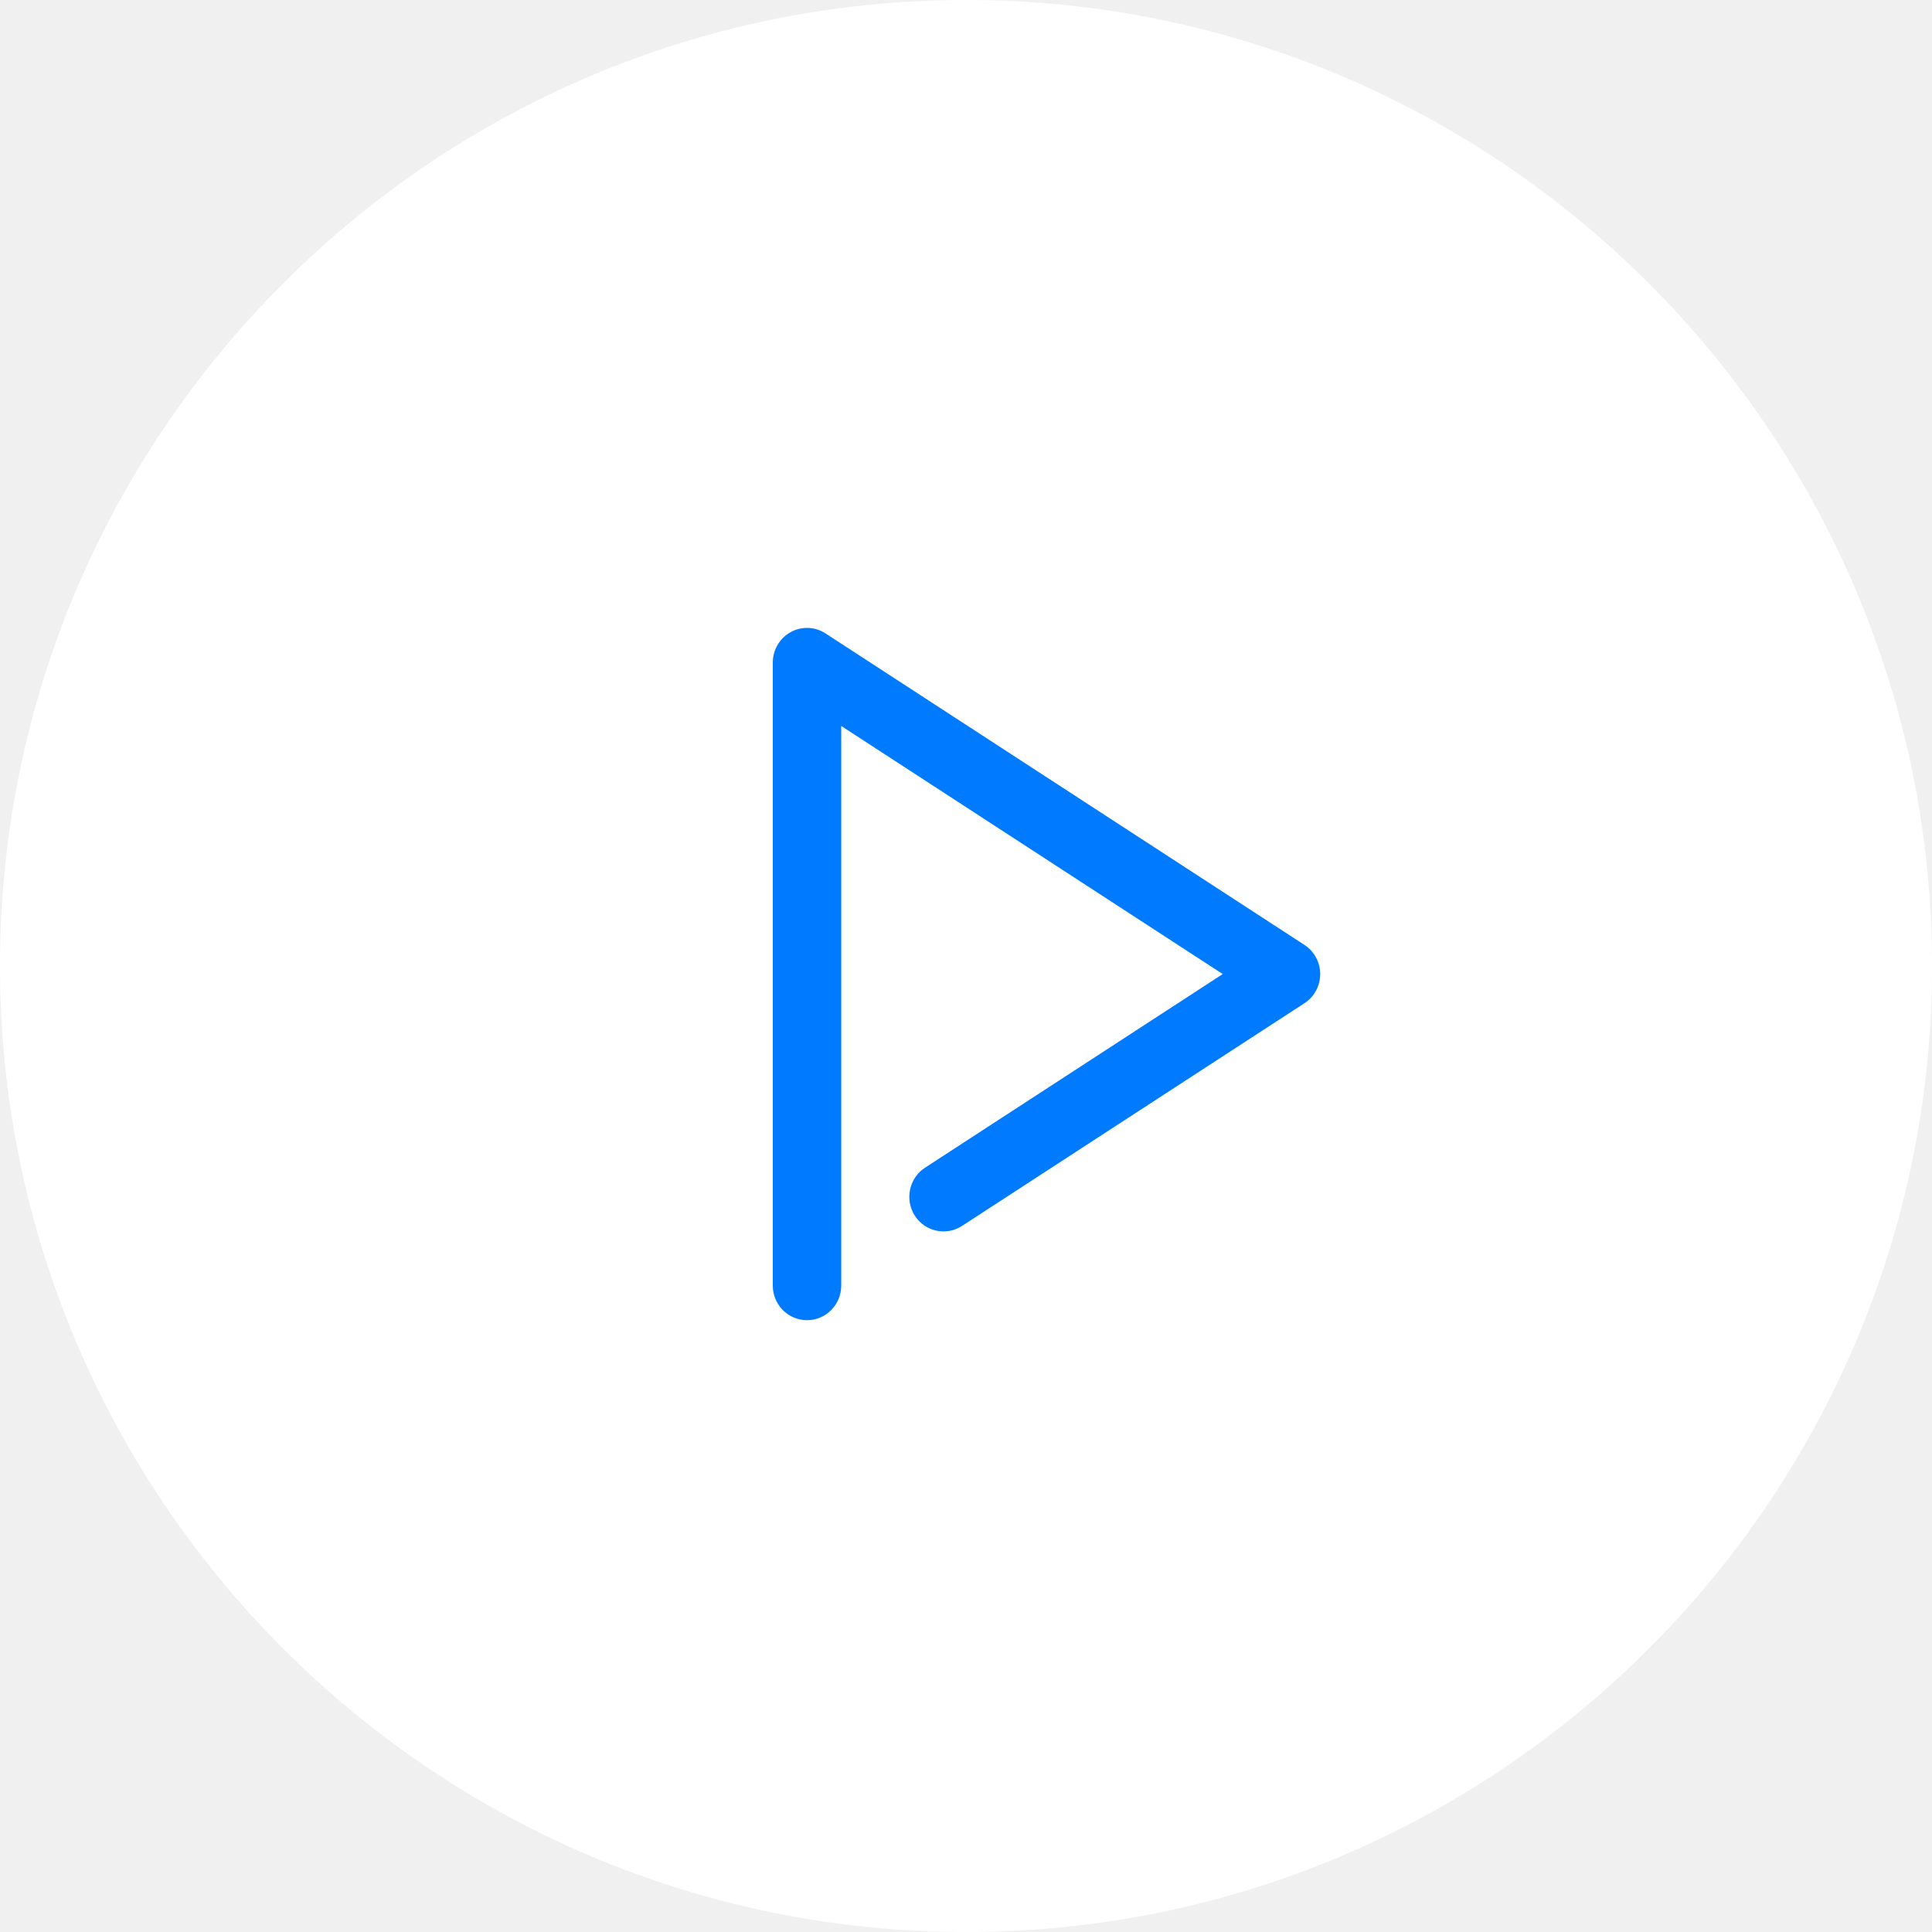
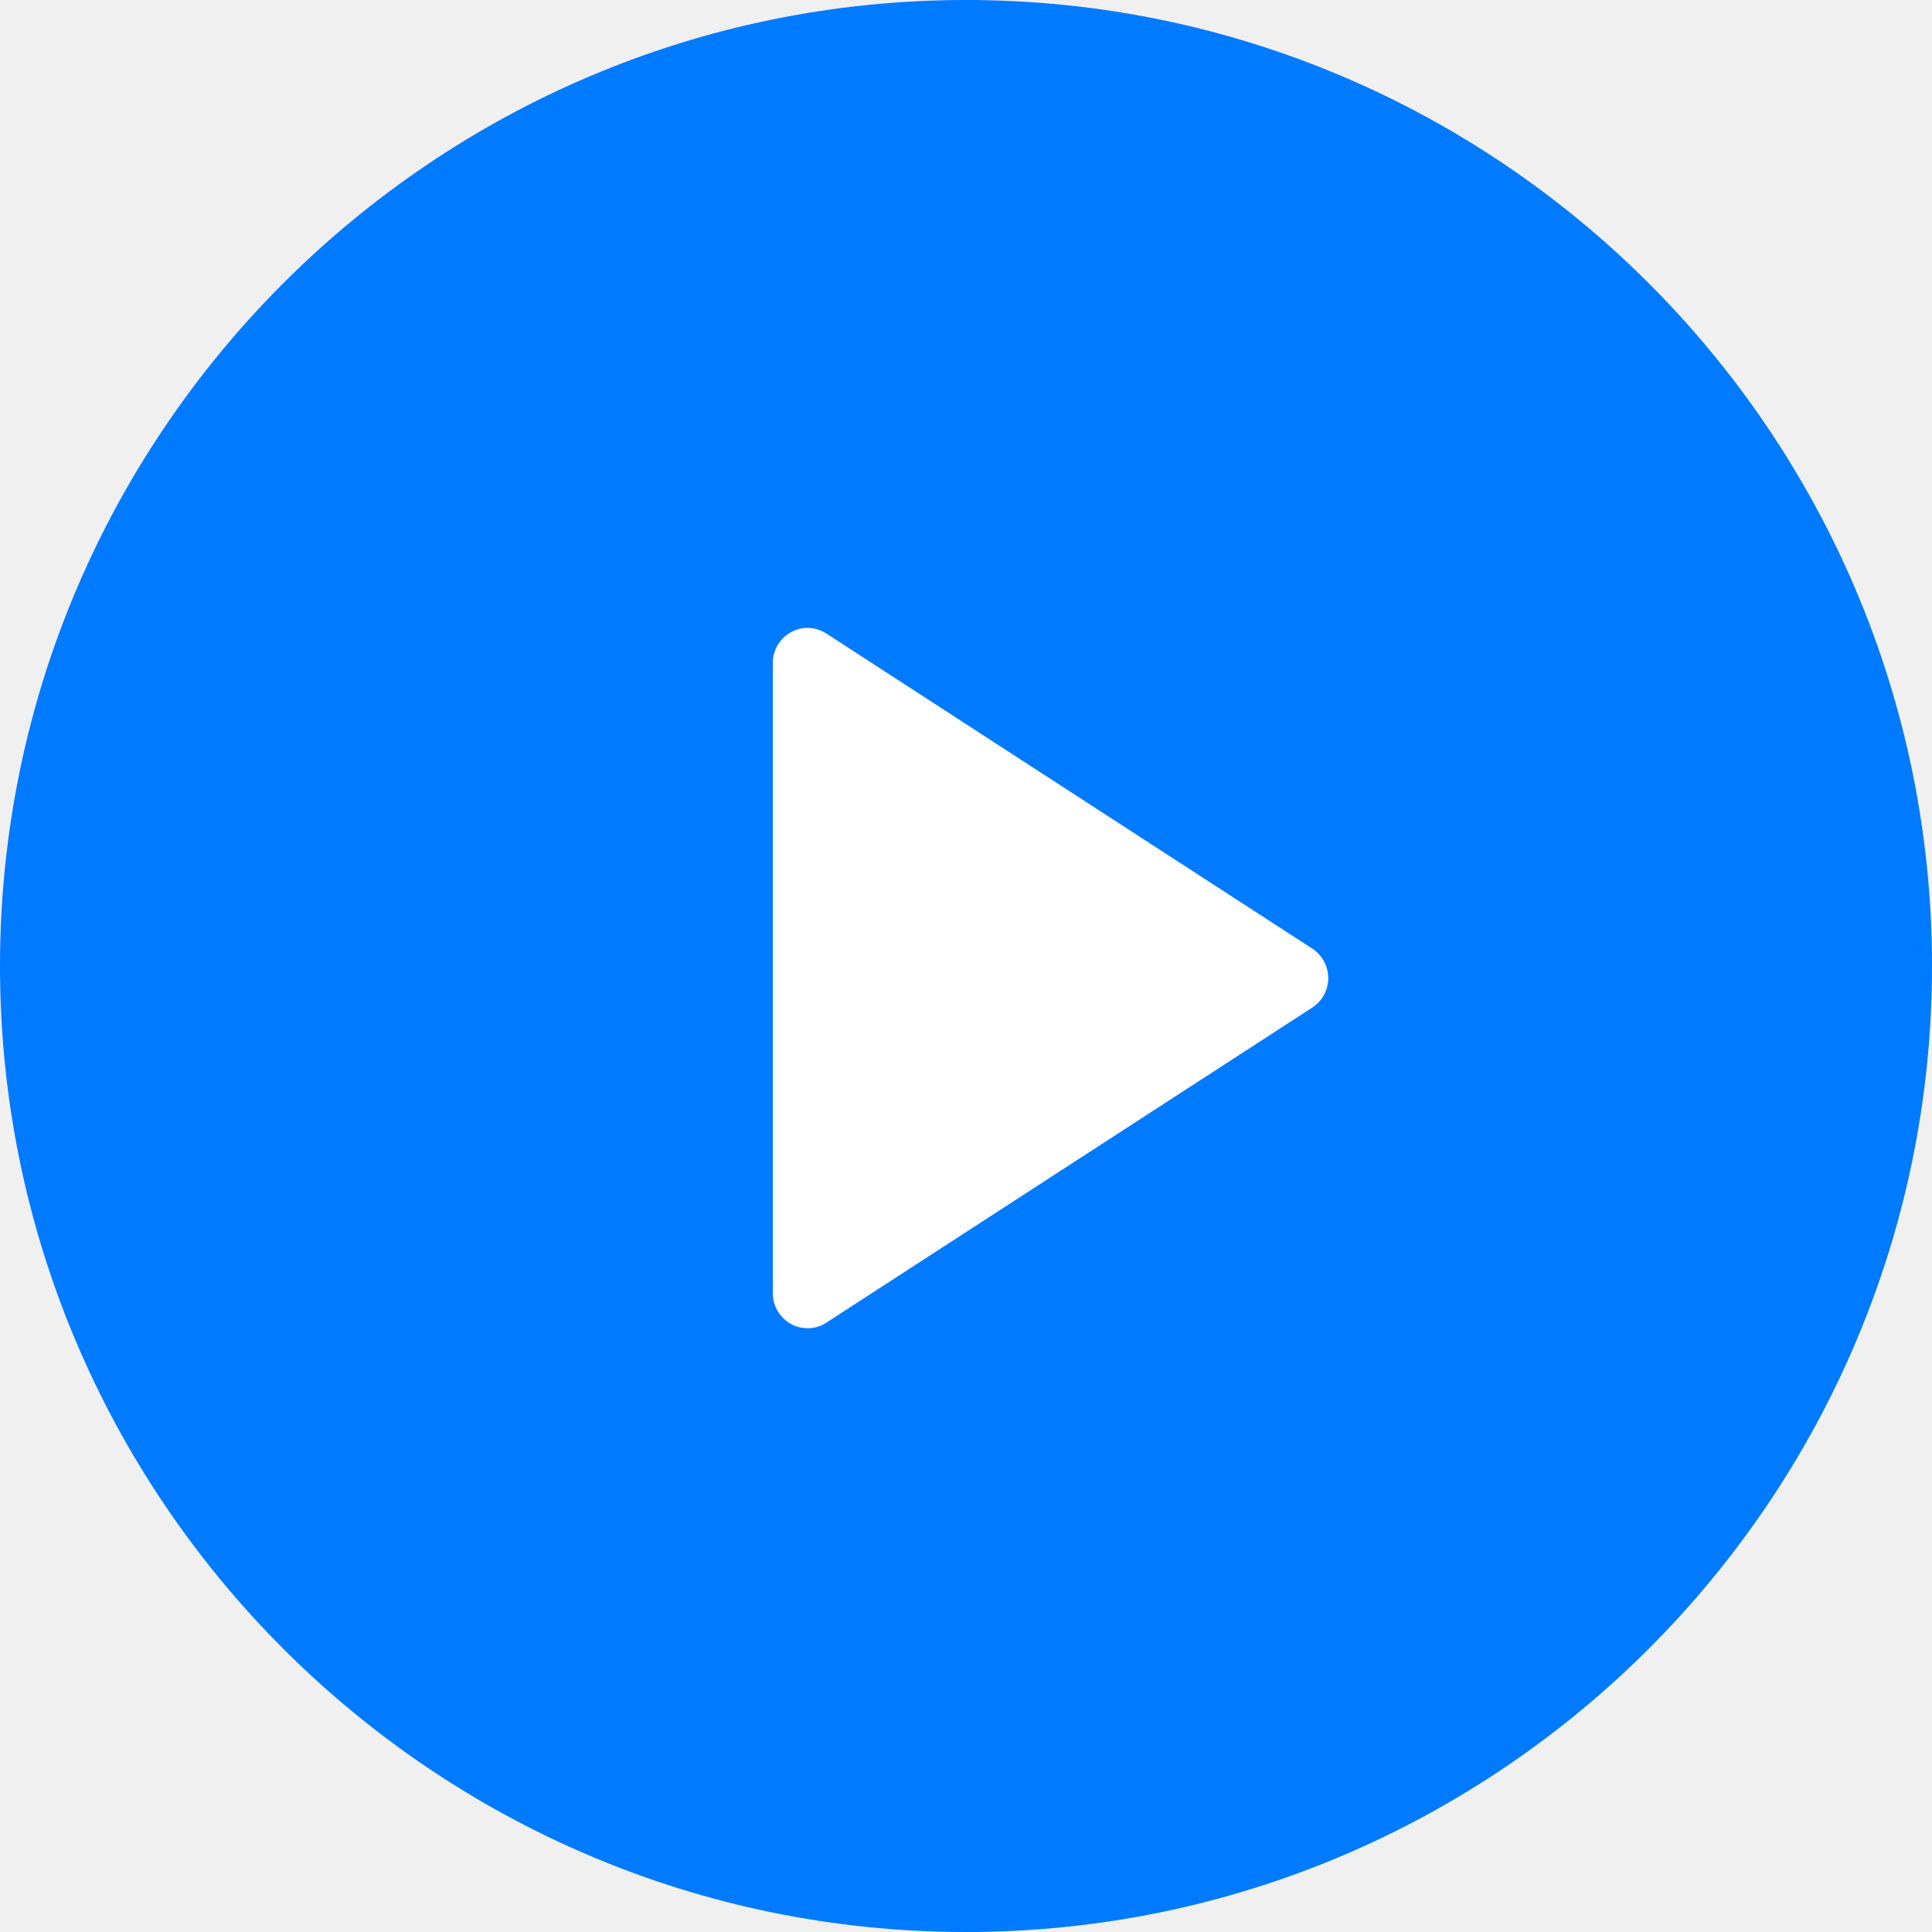
- <svg xmlns="http://www.w3.org/2000/svg" width="100" height="100" viewBox="0 0 100 100">
-   <g fill="none" fill-rule="evenodd">
-     <path fill="#FFF" d="M50,100 C22.43,100 0,77.57 0,50 C0,22.43 22.43,0 50,0 C77.57,0 100,22.43 100,50 C100,77.57 77.57,100 50,100" />
-     <path fill="#007AFF" fill-rule="nonzero" d="M68.333,50.417 C68.333,51.026 68.027,51.594 67.521,51.924 L49.794,63.453 C48.969,63.987 47.877,63.747 47.347,62.917 C46.819,62.084 47.057,60.977 47.878,60.441 L63.288,50.417 L43.542,37.575 L43.542,66.542 C43.542,67.532 42.748,68.333 41.771,68.333 C40.793,68.333 40,67.532 40,66.542 L40,34.293 C40,33.637 40.354,33.035 40.923,32.72 C41.489,32.406 42.182,32.428 42.729,32.786 L67.521,48.911 C68.027,49.24 68.333,49.808 68.333,50.417" />
+ <svg xmlns="http://www.w3.org/2000/svg" width="74px" height="74px" viewBox="0 0 74 74" version="1.1">
+   <g id="Page-1" stroke="none" stroke-width="1" fill="none" fill-rule="evenodd">
+     <g id="首页-copy-10" transform="translate(-1235, -463)">
+       <g id="Group-9" transform="translate(930, 260)">
+         <g id="Group-4" transform="translate(305, 203)">
+           <path d="M37,74 C16.598,74 0,57.402 0,37 C0,16.598 16.598,0 37,0 C57.402,0 74,16.598 74,37 C74,57.402 57.402,74 37,74" id="control-play-path" fill="#007AFF" />
+           <path d="M50.265,38.591 C38.096,46.485 31.887,50.511 31.638,50.669 C31.433,50.8 31.19,50.875 30.93,50.875 C30.196,50.875 29.6,50.275 29.6,49.534 L29.6,25.392 C29.6,24.901 29.866,24.451 30.293,24.215 C30.718,23.98 31.238,23.996 31.649,24.264 L50.265,36.335 C50.645,36.582 50.875,37.007 50.875,37.463 C50.875,37.919 50.645,38.344 50.265,38.591 Z" id="control-play" fill="#FFFFFF" fill-rule="nonzero" />
+         </g>
+       </g>
+     </g>
  </g>
</svg>
